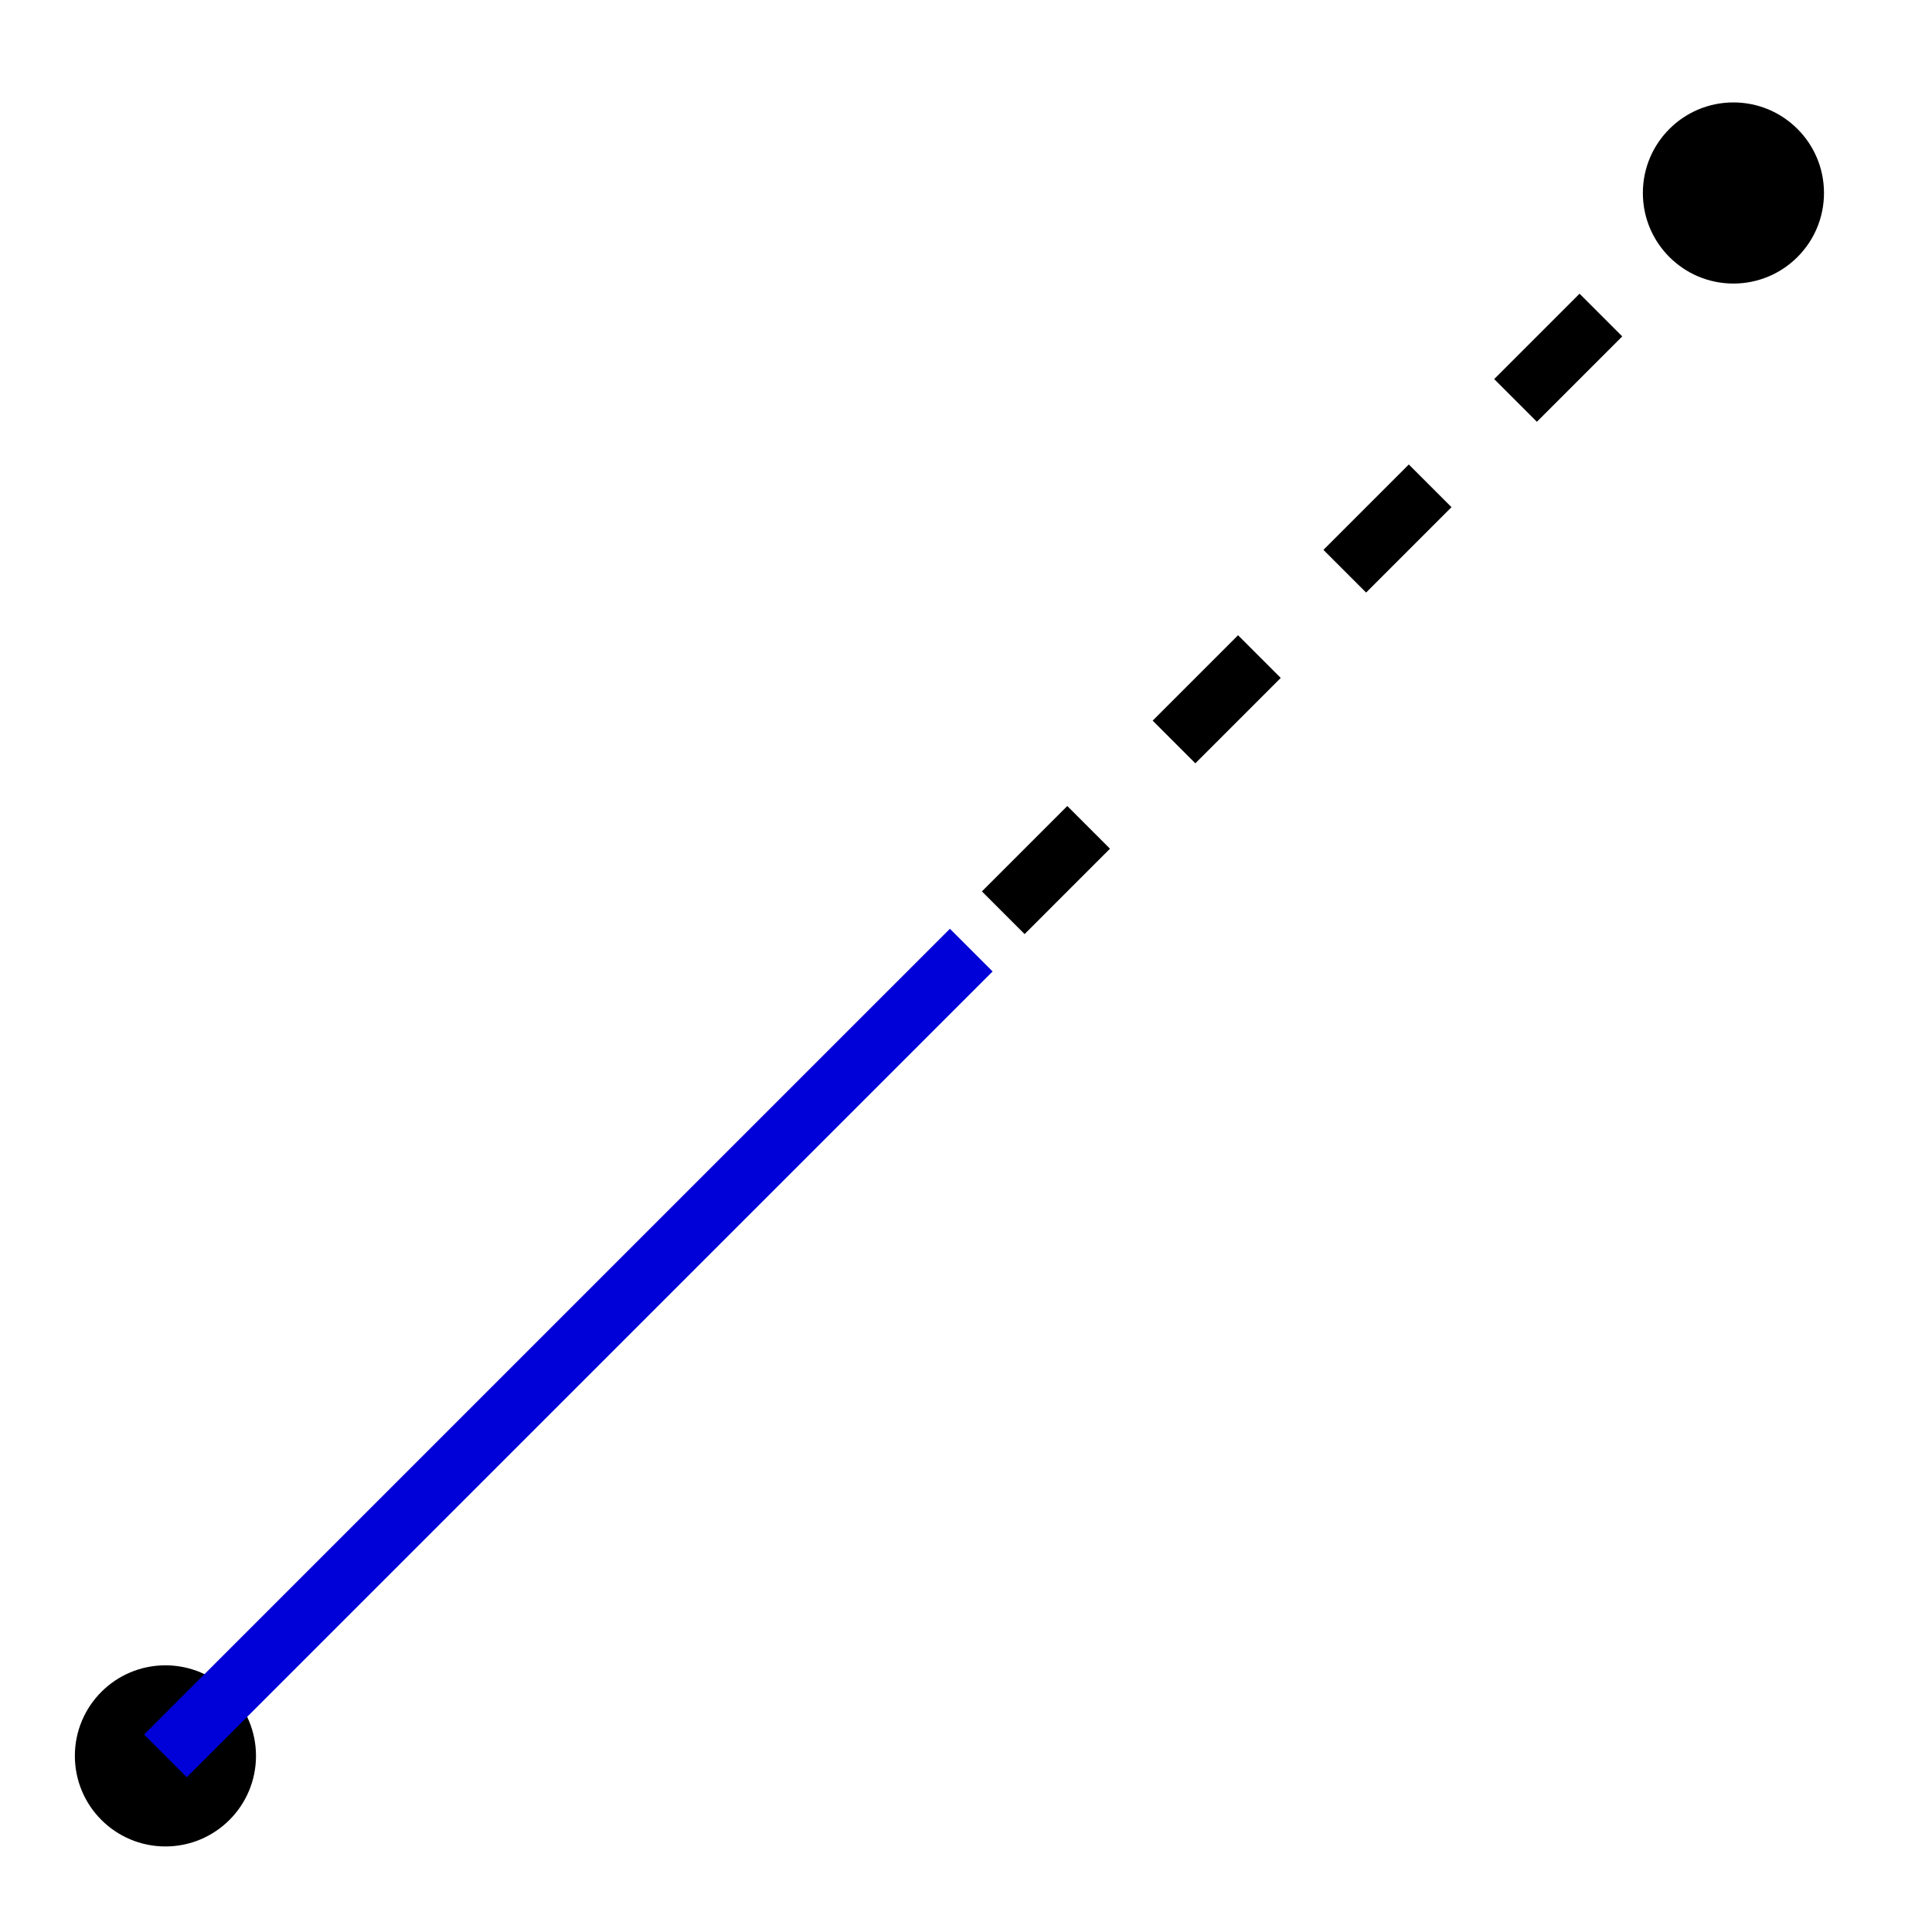
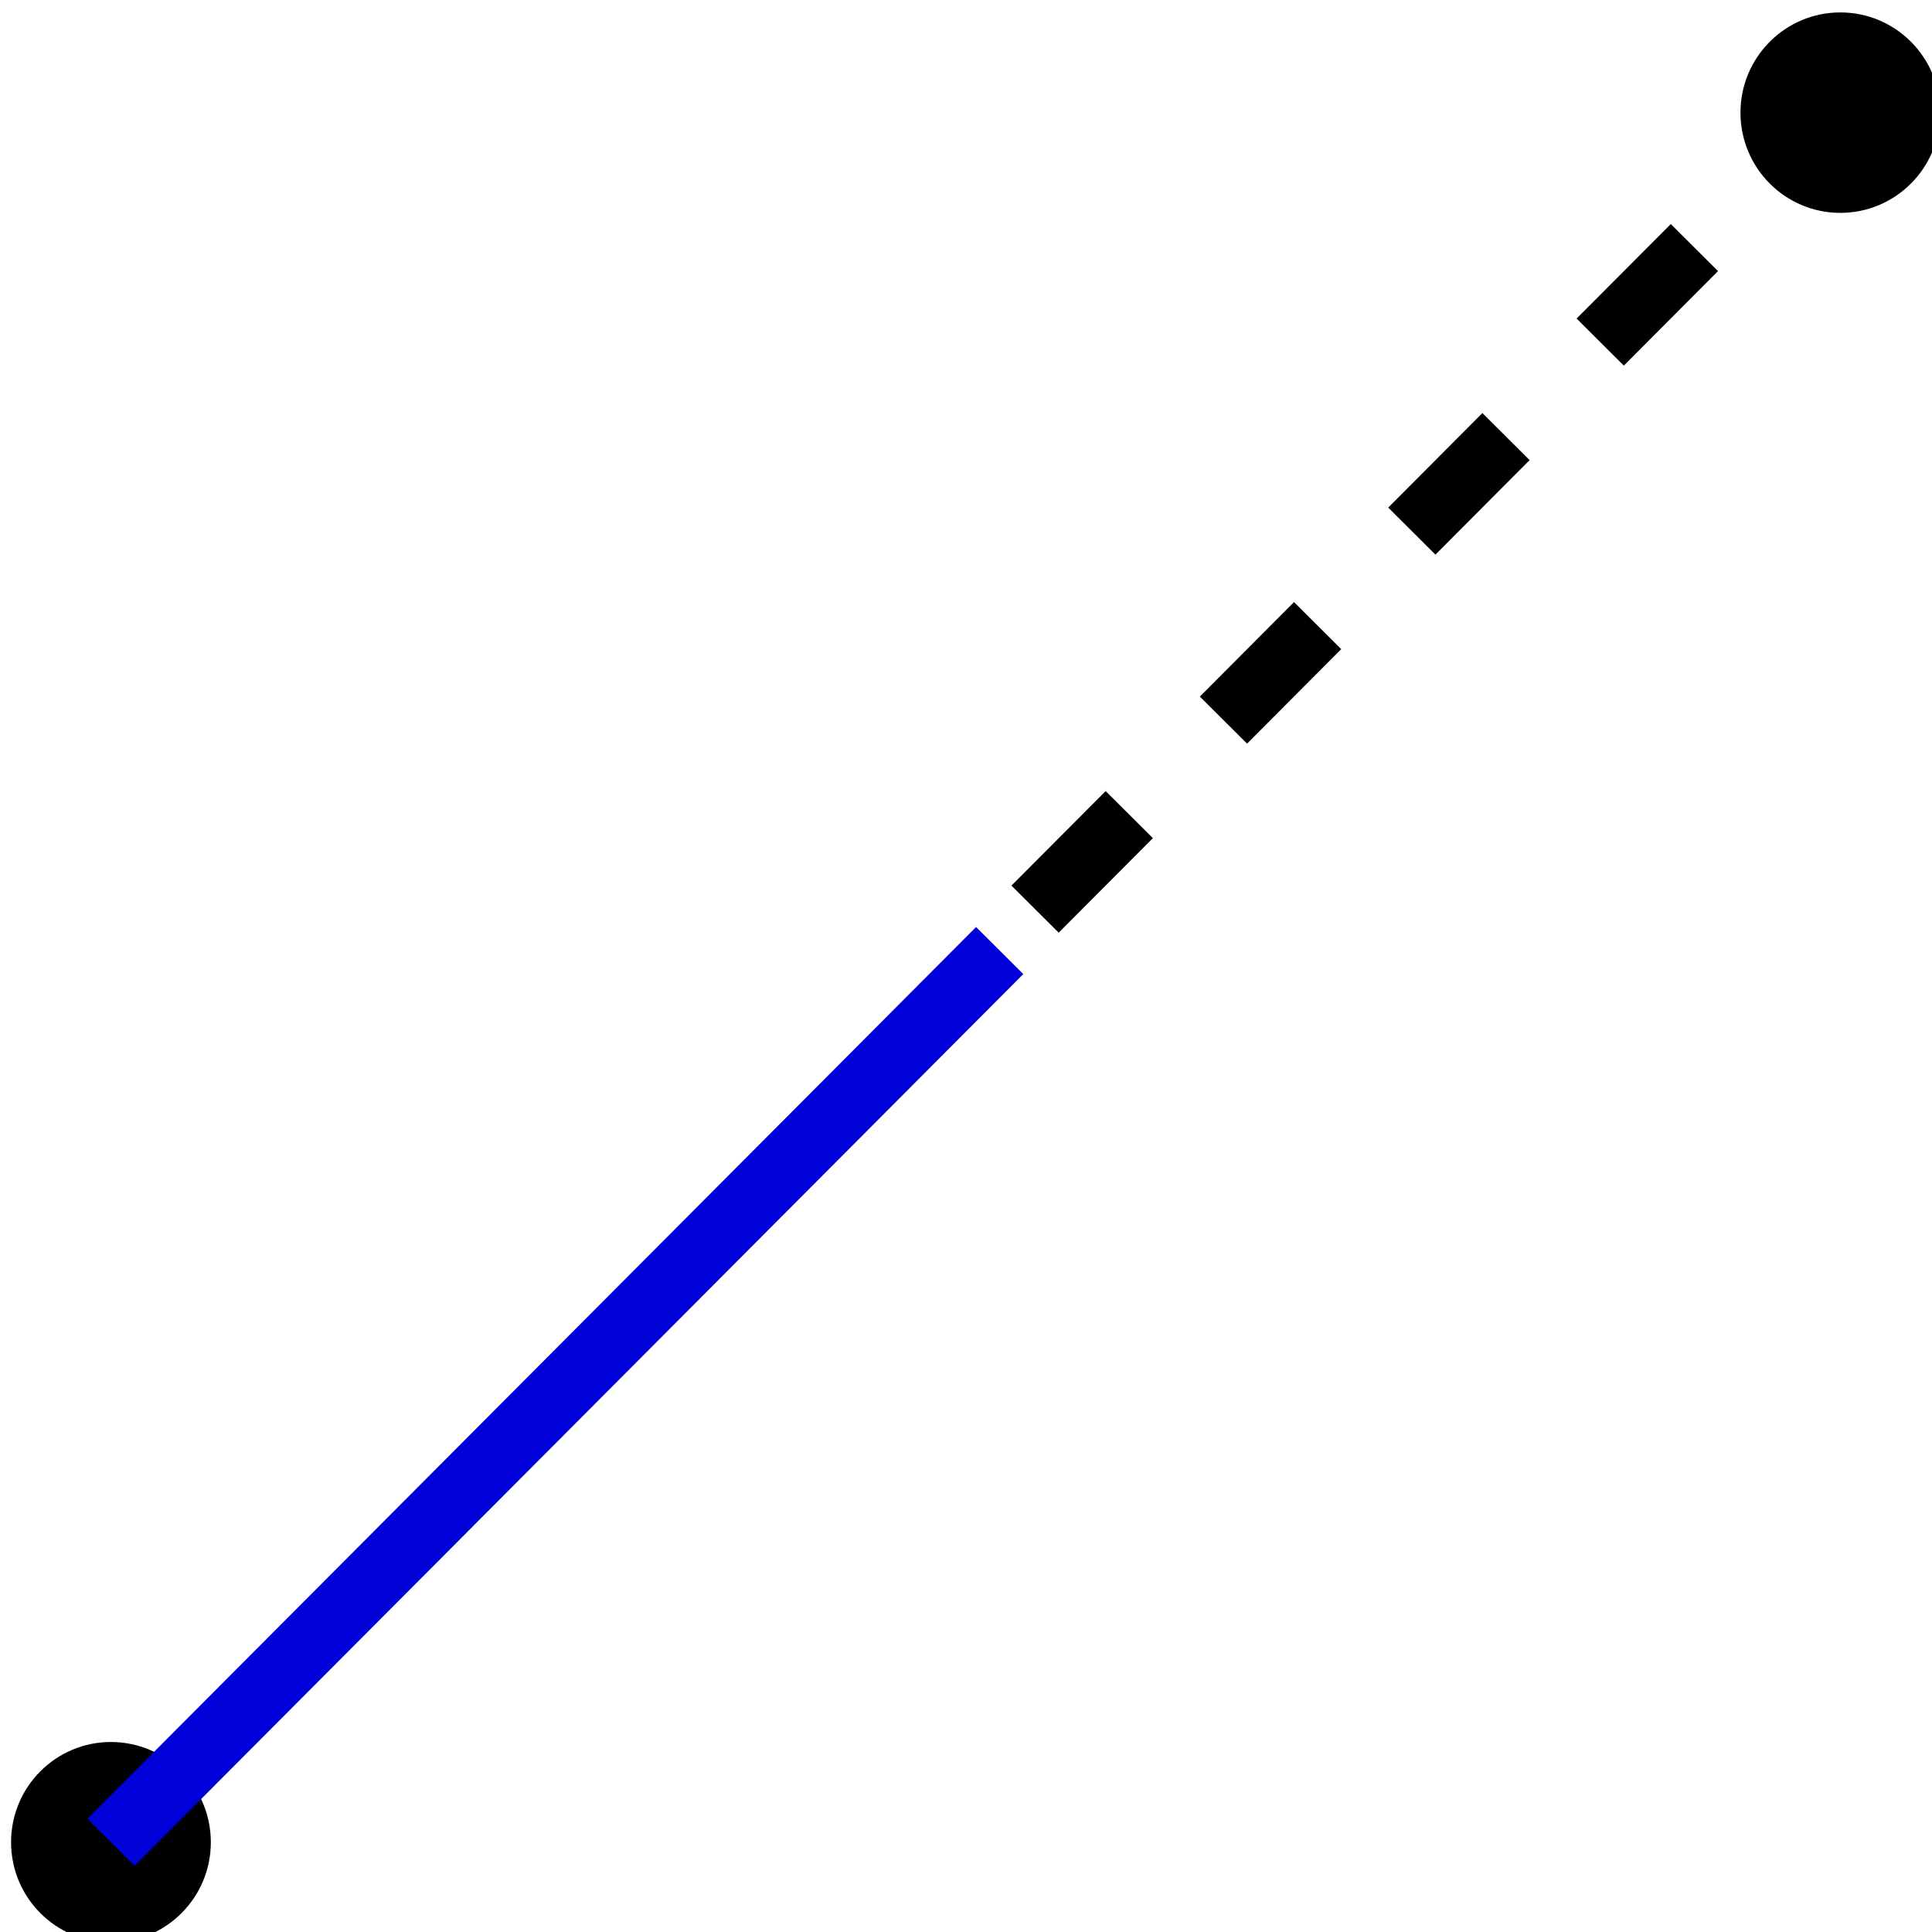
- <svg xmlns="http://www.w3.org/2000/svg" xmlns:xlink="http://www.w3.org/1999/xlink" width="32px" height="32px" id="svg2840" version="1.1">
+ <svg xmlns="http://www.w3.org/2000/svg" xmlns:xlink="http://www.w3.org/1999/xlink" width="16" height="16" id="svg2840" version="1.1">
  <defs id="defs2842">
-     <marker orient="auto" refY="0.0" refX="0.0" id="Arrow2Send" style="overflow:visible;">
-       <path id="path4555" style="font-size:12.0;fill-rule:evenodd;stroke-width:0.625;stroke-linejoin:round;" d="M 8.719,4.034 L -2.207,0.016 L 8.719,-4.002 C 6.973,-1.63 6.983,1.616 8.719,4.034 z " transform="scale(0.3) rotate(180) translate(-2.3,0)" />
-     </marker>
-     <marker orient="auto" refY="0.0" refX="0.0" id="Arrow2Mstart" style="overflow:visible">
-       <path id="path4546" style="font-size:12.0;fill-rule:evenodd;stroke-width:0.625;stroke-linejoin:round" d="M 8.719,4.034 L -2.207,0.016 L 8.719,-4.002 C 6.973,-1.63 6.983,1.616 8.719,4.034 z " transform="scale(0.6) translate(0,0)" />
-     </marker>
-     <marker orient="auto" refY="0.0" refX="0.0" id="Arrow1Mstart" style="overflow:visible">
-       <path id="path4528" d="M 0.0,0.0 L 5.0,-5.0 L -12.5,0.0 L 5.0,5.0 L 0.0,0.0 z " style="fill-rule:evenodd;stroke:#000000;stroke-width:1.0pt;marker-start:none" transform="scale(0.4) translate(10,0)" />
-     </marker>
-     <marker orient="auto" refY="0.0" refX="0.0" id="Arrow1Lstart" style="overflow:visible">
-       <path id="path4522" d="M 0.0,0.0 L 5.0,-5.0 L -12.5,0.0 L 5.0,5.0 L 0.0,0.0 z " style="fill-rule:evenodd;stroke:#000000;stroke-width:1.0pt;marker-start:none" transform="scale(0.8) translate(12.5,0)" />
-     </marker>
-     <marker orient="auto" refY="0.0" refX="0.0" id="Arrow2Mend" style="overflow:visible;">
-       <path id="path4549" style="font-size:12.0;fill-rule:evenodd;stroke-width:0.625;stroke-linejoin:round;" d="M 8.719,4.034 L -2.207,0.016 L 8.719,-4.002 C 6.973,-1.63 6.983,1.616 8.719,4.034 z " transform="scale(0.6) rotate(180) translate(0,0)" />
-     </marker>
-     <marker orient="auto" refY="0.0" refX="0.0" id="Arrow1Send" style="overflow:visible;">
-       <path id="path4537" d="M 0.0,0.0 L 5.0,-5.0 L -12.5,0.0 L 5.0,5.0 L 0.0,0.0 z " style="fill-rule:evenodd;stroke:#000000;stroke-width:1.0pt;marker-start:none;" transform="scale(0.2) rotate(180) translate(6,0)" />
-     </marker>
-     <marker orient="auto" refY="0.0" refX="0.0" id="Arrow1Lend" style="overflow:visible;">
-       <path id="path4525" d="M 0.0,0.0 L 5.0,-5.0 L -12.5,0.0 L 5.0,5.0 L 0.0,0.0 z " style="fill-rule:evenodd;stroke:#000000;stroke-width:1.0pt;marker-start:none;" transform="scale(0.8) rotate(180) translate(12.5,0)" />
-     </marker>
-     <marker style="overflow:visible;" id="Arrow1Lend-8" refX="0.0" refY="0.0" orient="auto">
-       <path transform="scale(0.8) rotate(180) translate(12.5,0)" style="fill-rule:evenodd;stroke:#000000;stroke-width:1.0pt;marker-start:none;" d="M 0.0,0.0 L 5.0,-5.0 L -12.5,0.0 L 5.0,5.0 L 0.0,0.0 z " id="path4525-4" />
-     </marker>
-     <marker style="overflow:visible;" id="Arrow1Send-0" refX="0.0" refY="0.0" orient="auto">
-       <path transform="scale(0.2) rotate(180) translate(6,0)" style="fill-rule:evenodd;stroke:#000000;stroke-width:1.0pt;marker-start:none;" d="M 0.0,0.0 L 5.0,-5.0 L -12.5,0.0 L 5.0,5.0 L 0.0,0.0 z " id="path4537-5" />
-     </marker>
-     <marker style="overflow:visible;" id="Arrow2Mend-8" refX="0.0" refY="0.0" orient="auto">
-       <path transform="scale(0.6) rotate(180) translate(0,0)" d="M 8.719,4.034 L -2.207,0.016 L 8.719,-4.002 C 6.973,-1.63 6.983,1.616 8.719,4.034 z " style="font-size:12.0;fill-rule:evenodd;stroke-width:0.625;stroke-linejoin:round;" id="path4549-2" />
+     <marker orient="auto" refY="0" refX="0" id="Arrow2Send" style="overflow:visible">
+       <path id="path4555" style="font-size:12px;fill-rule:evenodd;stroke-width:0.625;stroke-linejoin:round" d="M 8.719,4.034 -2.207,0.016 8.719,-4.002 c -1.745,2.372 -1.735,5.617 -6e-7,8.035 z" transform="matrix(-0.3,0,0,-0.3,0.69,0)" />
+     </marker>
+     <marker orient="auto" refY="0" refX="0" id="Arrow2Mstart" style="overflow:visible">
+       <path id="path4546" style="font-size:12px;fill-rule:evenodd;stroke-width:0.625;stroke-linejoin:round" d="M 8.719,4.034 -2.207,0.016 8.719,-4.002 c -1.745,2.372 -1.735,5.617 -6e-7,8.035 z" transform="scale(0.6,0.6)" />
+     </marker>
+     <marker orient="auto" refY="0" refX="0" id="Arrow1Mstart" style="overflow:visible">
+       <path id="path4528" d="M 0,0 5,-5 -12.5,0 5,5 0,0 z" style="fill-rule:evenodd;stroke:#000000;stroke-width:1pt;marker-start:none" transform="matrix(0.4,0,0,0.4,4,0)" />
+     </marker>
+     <marker orient="auto" refY="0" refX="0" id="Arrow1Lstart" style="overflow:visible">
+       <path id="path4522" d="M 0,0 5,-5 -12.5,0 5,5 0,0 z" style="fill-rule:evenodd;stroke:#000000;stroke-width:1pt;marker-start:none" transform="matrix(0.8,0,0,0.8,10,0)" />
+     </marker>
+     <marker orient="auto" refY="0" refX="0" id="Arrow2Mend" style="overflow:visible">
+       <path id="path4549" style="font-size:12px;fill-rule:evenodd;stroke-width:0.625;stroke-linejoin:round" d="M 8.719,4.034 -2.207,0.016 8.719,-4.002 c -1.745,2.372 -1.735,5.617 -6e-7,8.035 z" transform="scale(-0.6,-0.6)" />
+     </marker>
+     <marker orient="auto" refY="0" refX="0" id="Arrow1Send" style="overflow:visible">
+       <path id="path4537" d="M 0,0 5,-5 -12.5,0 5,5 0,0 z" style="fill-rule:evenodd;stroke:#000000;stroke-width:1pt;marker-start:none" transform="matrix(-0.2,0,0,-0.2,-1.2,0)" />
+     </marker>
+     <marker orient="auto" refY="0" refX="0" id="Arrow1Lend" style="overflow:visible">
+       <path id="path4525" d="M 0,0 5,-5 -12.5,0 5,5 0,0 z" style="fill-rule:evenodd;stroke:#000000;stroke-width:1pt;marker-start:none" transform="matrix(-0.8,0,0,-0.8,-10,0)" />
+     </marker>
+     <marker style="overflow:visible" id="Arrow1Lend-8" refX="0" refY="0" orient="auto">
+       <path transform="matrix(-0.8,0,0,-0.8,-10,0)" style="fill-rule:evenodd;stroke:#000000;stroke-width:1pt;marker-start:none" d="M 0,0 5,-5 -12.5,0 5,5 0,0 z" id="path4525-4" />
+     </marker>
+     <marker style="overflow:visible" id="Arrow1Send-0" refX="0" refY="0" orient="auto">
+       <path transform="matrix(-0.2,0,0,-0.2,-1.2,0)" style="fill-rule:evenodd;stroke:#000000;stroke-width:1pt;marker-start:none" d="M 0,0 5,-5 -12.5,0 5,5 0,0 z" id="path4537-5" />
+     </marker>
+     <marker style="overflow:visible" id="Arrow2Mend-8" refX="0" refY="0" orient="auto">
+       <path transform="scale(-0.6,-0.6)" d="M 8.719,4.034 -2.207,0.016 8.719,-4.002 c -1.745,2.372 -1.735,5.617 -6e-7,8.035 z" style="font-size:12px;fill-rule:evenodd;stroke-width:0.625;stroke-linejoin:round" id="path4549-2" />
    </marker>
    <pattern patternUnits="userSpaceOnUse" width="2" height="1" patternTransform="translate(0,0) scale(10,10)" id="Strips1_1">
      <rect style="fill:black;stroke:none" x="0" y="-0.5" width="1" height="2" id="rect6268" />
    </pattern>
    <pattern patternTransform="matrix(9.780393,0,0,10.23187,0.03128002,-0.4440464)" id="pattern7131" xlink:href="#Strips1_1" />
-     <marker style="overflow:visible;" id="Arrow1Lend-6" refX="0.0" refY="0.0" orient="auto">
-       <path transform="scale(0.8) rotate(180) translate(12.5,0)" style="fill-rule:evenodd;stroke:#000000;stroke-width:1.0pt;marker-start:none;" d="M 0.0,0.0 L 5.0,-5.0 L -12.5,0.0 L 5.0,5.0 L 0.0,0.0 z " id="path4525-6" />
-     </marker>
-     <marker style="overflow:visible;" id="Arrow1Send-5" refX="0.0" refY="0.0" orient="auto">
-       <path transform="scale(0.2) rotate(180) translate(6,0)" style="fill-rule:evenodd;stroke:#000000;stroke-width:1.0pt;marker-start:none;" d="M 0.0,0.0 L 5.0,-5.0 L -12.5,0.0 L 5.0,5.0 L 0.0,0.0 z " id="path4537-1" />
-     </marker>
-     <marker style="overflow:visible;" id="Arrow2Mend-3" refX="0.0" refY="0.0" orient="auto">
-       <path transform="scale(0.6) rotate(180) translate(0,0)" d="M 8.719,4.034 L -2.207,0.016 L 8.719,-4.002 C 6.973,-1.63 6.983,1.616 8.719,4.034 z " style="font-size:12.0;fill-rule:evenodd;stroke-width:0.625;stroke-linejoin:round;" id="path4549-1" />
+     <marker style="overflow:visible" id="Arrow1Lend-6" refX="0" refY="0" orient="auto">
+       <path transform="matrix(-0.8,0,0,-0.8,-10,0)" style="fill-rule:evenodd;stroke:#000000;stroke-width:1pt;marker-start:none" d="M 0,0 5,-5 -12.5,0 5,5 0,0 z" id="path4525-6" />
+     </marker>
+     <marker style="overflow:visible" id="Arrow1Send-5" refX="0" refY="0" orient="auto">
+       <path transform="matrix(-0.2,0,0,-0.2,-1.2,0)" style="fill-rule:evenodd;stroke:#000000;stroke-width:1pt;marker-start:none" d="M 0,0 5,-5 -12.5,0 5,5 0,0 z" id="path4537-1" />
+     </marker>
+     <marker style="overflow:visible" id="Arrow2Mend-3" refX="0" refY="0" orient="auto">
+       <path transform="scale(-0.6,-0.6)" d="M 8.719,4.034 -2.207,0.016 8.719,-4.002 c -1.745,2.372 -1.735,5.617 -6e-7,8.035 z" style="font-size:12px;fill-rule:evenodd;stroke-width:0.625;stroke-linejoin:round" id="path4549-1" />
    </marker>
    <marker orient="auto" refY="0" refX="0" id="Arrow2Mstart-0" style="overflow:visible">
      <path id="path4546-9" style="font-size:12px;fill-rule:evenodd;stroke-width:0.625;stroke-linejoin:round" d="M 8.719,4.034 -2.207,0.016 8.719,-4.002 c -1.745,2.372 -1.735,5.617 -6e-7,8.035 z" transform="scale(0.6,0.6)" />
    </marker>
    <marker style="overflow:visible" id="Arrow2Mend-3-1" refX="0" refY="0" orient="auto">
      <path transform="scale(-0.6,-0.6)" d="M 8.719,4.034 -2.207,0.016 8.719,-4.002 c -1.745,2.372 -1.735,5.617 -6e-7,8.035 z" style="font-size:12px;fill-rule:evenodd;stroke-width:0.625;stroke-linejoin:round" id="path4549-1-9" />
    </marker>
-     <marker orient="auto" refY="0.0" refX="0.0" id="Arrow2Mend-3-8" style="overflow:visible;">
-       <path id="path4549-1-3" style="font-size:12.0;fill-rule:evenodd;stroke-width:0.625;stroke-linejoin:round;" d="M 8.719,4.034 L -2.207,0.016 L 8.719,-4.002 C 6.973,-1.63 6.983,1.616 8.719,4.034 z " transform="scale(0.6) rotate(180) translate(0,0)" />
-     </marker>
-     <marker orient="auto" refY="0.0" refX="0.0" id="Arrow1Send-5-1" style="overflow:visible;">
-       <path id="path4537-1-3" d="M 0.0,0.0 L 5.0,-5.0 L -12.5,0.0 L 5.0,5.0 L 0.0,0.0 z " style="fill-rule:evenodd;stroke:#000000;stroke-width:1.0pt;marker-start:none;" transform="scale(0.2) rotate(180) translate(6,0)" />
-     </marker>
-     <marker orient="auto" refY="0.0" refX="0.0" id="Arrow1Lend-6-7" style="overflow:visible;">
-       <path id="path4525-6-1" d="M 0.0,0.0 L 5.0,-5.0 L -12.5,0.0 L 5.0,5.0 L 0.0,0.0 z " style="fill-rule:evenodd;stroke:#000000;stroke-width:1.0pt;marker-start:none;" transform="scale(0.8) rotate(180) translate(12.5,0)" />
+     <marker orient="auto" refY="0" refX="0" id="Arrow2Mend-3-8" style="overflow:visible">
+       <path id="path4549-1-3" style="font-size:12px;fill-rule:evenodd;stroke-width:0.625;stroke-linejoin:round" d="M 8.719,4.034 -2.207,0.016 8.719,-4.002 c -1.745,2.372 -1.735,5.617 -6e-7,8.035 z" transform="scale(-0.6,-0.6)" />
+     </marker>
+     <marker orient="auto" refY="0" refX="0" id="Arrow1Send-5-1" style="overflow:visible">
+       <path id="path4537-1-3" d="M 0,0 5,-5 -12.5,0 5,5 0,0 z" style="fill-rule:evenodd;stroke:#000000;stroke-width:1pt;marker-start:none" transform="matrix(-0.2,0,0,-0.2,-1.2,0)" />
+     </marker>
+     <marker orient="auto" refY="0" refX="0" id="Arrow1Lend-6-7" style="overflow:visible">
+       <path id="path4525-6-1" d="M 0,0 5,-5 -12.5,0 5,5 0,0 z" style="fill-rule:evenodd;stroke:#000000;stroke-width:1pt;marker-start:none" transform="matrix(-0.8,0,0,-0.8,-10,0)" />
    </marker>
    <linearGradient gradientUnits="userSpaceOnUse" y2="16.213" x2="32.074" y1="16.213" x1="3.226" id="linearGradient11514" xlink:href="#linearGradient11508" />
    <pattern xlink:href="#Strips1_1-13" id="pattern7131-9" patternTransform="matrix(9.780393,0,0,10.23187,0.03128002,-0.4440464)" />
    <pattern id="Strips1_1-13" patternTransform="translate(0,0) scale(10,10)" height="1" width="2" patternUnits="userSpaceOnUse">
      <rect id="rect6268-5" height="2" width="1" y="-0.5" x="0" style="fill:black;stroke:none" />
    </pattern>
-     <marker orient="auto" refY="0.0" refX="0.0" id="Arrow2Mend-8-5" style="overflow:visible;">
-       <path id="path4549-2-2" style="font-size:12.0;fill-rule:evenodd;stroke-width:0.625;stroke-linejoin:round;" d="M 8.719,4.034 L -2.207,0.016 L 8.719,-4.002 C 6.973,-1.63 6.983,1.616 8.719,4.034 z " transform="scale(0.6) rotate(180) translate(0,0)" />
-     </marker>
-     <marker orient="auto" refY="0.0" refX="0.0" id="Arrow1Send-0-5" style="overflow:visible;">
-       <path id="path4537-5-5" d="M 0.0,0.0 L 5.0,-5.0 L -12.5,0.0 L 5.0,5.0 L 0.0,0.0 z " style="fill-rule:evenodd;stroke:#000000;stroke-width:1.0pt;marker-start:none;" transform="scale(0.2) rotate(180) translate(6,0)" />
-     </marker>
-     <marker orient="auto" refY="0.0" refX="0.0" id="Arrow1Lend-8-7" style="overflow:visible;">
-       <path id="path4525-4-4" d="M 0.0,0.0 L 5.0,-5.0 L -12.5,0.0 L 5.0,5.0 L 0.0,0.0 z " style="fill-rule:evenodd;stroke:#000000;stroke-width:1.0pt;marker-start:none;" transform="scale(0.8) rotate(180) translate(12.5,0)" />
-     </marker>
-     <marker style="overflow:visible;" id="Arrow1Lend-2" refX="0.0" refY="0.0" orient="auto">
-       <path transform="scale(0.8) rotate(180) translate(12.5,0)" style="fill-rule:evenodd;stroke:#000000;stroke-width:1.0pt;marker-start:none;" d="M 0.0,0.0 L 5.0,-5.0 L -12.5,0.0 L 5.0,5.0 L 0.0,0.0 z " id="path4525-9" />
-     </marker>
-     <marker style="overflow:visible;" id="Arrow1Send-2" refX="0.0" refY="0.0" orient="auto">
-       <path transform="scale(0.2) rotate(180) translate(6,0)" style="fill-rule:evenodd;stroke:#000000;stroke-width:1.0pt;marker-start:none;" d="M 0.0,0.0 L 5.0,-5.0 L -12.5,0.0 L 5.0,5.0 L 0.0,0.0 z " id="path4537-6" />
-     </marker>
-     <marker style="overflow:visible;" id="Arrow2Mend-2" refX="0.0" refY="0.0" orient="auto">
-       <path transform="scale(0.6) rotate(180) translate(0,0)" d="M 8.719,4.034 L -2.207,0.016 L 8.719,-4.002 C 6.973,-1.63 6.983,1.616 8.719,4.034 z " style="font-size:12.0;fill-rule:evenodd;stroke-width:0.625;stroke-linejoin:round;" id="path4549-0" />
-     </marker>
-     <marker style="overflow:visible" id="Arrow1Lstart-3" refX="0.0" refY="0.0" orient="auto">
-       <path transform="scale(0.8) translate(12.5,0)" style="fill-rule:evenodd;stroke:#000000;stroke-width:1.0pt;marker-start:none" d="M 0.0,0.0 L 5.0,-5.0 L -12.5,0.0 L 5.0,5.0 L 0.0,0.0 z " id="path4522-3" />
-     </marker>
-     <marker style="overflow:visible" id="Arrow1Mstart-4" refX="0.0" refY="0.0" orient="auto">
-       <path transform="scale(0.4) translate(10,0)" style="fill-rule:evenodd;stroke:#000000;stroke-width:1.0pt;marker-start:none" d="M 0.0,0.0 L 5.0,-5.0 L -12.5,0.0 L 5.0,5.0 L 0.0,0.0 z " id="path4528-8" />
-     </marker>
-     <marker style="overflow:visible" id="Arrow2Mstart-8" refX="0.0" refY="0.0" orient="auto">
-       <path transform="scale(0.6) translate(0,0)" d="M 8.719,4.034 L -2.207,0.016 L 8.719,-4.002 C 6.973,-1.63 6.983,1.616 8.719,4.034 z " style="font-size:12.0;fill-rule:evenodd;stroke-width:0.625;stroke-linejoin:round" id="path4546-7" />
-     </marker>
-     <marker style="overflow:visible;" id="Arrow2Send-5" refX="0.0" refY="0.0" orient="auto">
-       <path transform="scale(0.3) rotate(180) translate(-2.3,0)" d="M 8.719,4.034 L -2.207,0.016 L 8.719,-4.002 C 6.973,-1.63 6.983,1.616 8.719,4.034 z " style="font-size:12.0;fill-rule:evenodd;stroke-width:0.625;stroke-linejoin:round;" id="path4555-0" />
+     <marker orient="auto" refY="0" refX="0" id="Arrow2Mend-8-5" style="overflow:visible">
+       <path id="path4549-2-2" style="font-size:12px;fill-rule:evenodd;stroke-width:0.625;stroke-linejoin:round" d="M 8.719,4.034 -2.207,0.016 8.719,-4.002 c -1.745,2.372 -1.735,5.617 -6e-7,8.035 z" transform="scale(-0.6,-0.6)" />
+     </marker>
+     <marker orient="auto" refY="0" refX="0" id="Arrow1Send-0-5" style="overflow:visible">
+       <path id="path4537-5-5" d="M 0,0 5,-5 -12.5,0 5,5 0,0 z" style="fill-rule:evenodd;stroke:#000000;stroke-width:1pt;marker-start:none" transform="matrix(-0.2,0,0,-0.2,-1.2,0)" />
+     </marker>
+     <marker orient="auto" refY="0" refX="0" id="Arrow1Lend-8-7" style="overflow:visible">
+       <path id="path4525-4-4" d="M 0,0 5,-5 -12.5,0 5,5 0,0 z" style="fill-rule:evenodd;stroke:#000000;stroke-width:1pt;marker-start:none" transform="matrix(-0.8,0,0,-0.8,-10,0)" />
+     </marker>
+     <marker style="overflow:visible" id="Arrow1Lend-2" refX="0" refY="0" orient="auto">
+       <path transform="matrix(-0.8,0,0,-0.8,-10,0)" style="fill-rule:evenodd;stroke:#000000;stroke-width:1pt;marker-start:none" d="M 0,0 5,-5 -12.5,0 5,5 0,0 z" id="path4525-9" />
+     </marker>
+     <marker style="overflow:visible" id="Arrow1Send-2" refX="0" refY="0" orient="auto">
+       <path transform="matrix(-0.2,0,0,-0.2,-1.2,0)" style="fill-rule:evenodd;stroke:#000000;stroke-width:1pt;marker-start:none" d="M 0,0 5,-5 -12.5,0 5,5 0,0 z" id="path4537-6" />
+     </marker>
+     <marker style="overflow:visible" id="Arrow2Mend-2" refX="0" refY="0" orient="auto">
+       <path transform="scale(-0.6,-0.6)" d="M 8.719,4.034 -2.207,0.016 8.719,-4.002 c -1.745,2.372 -1.735,5.617 -6e-7,8.035 z" style="font-size:12px;fill-rule:evenodd;stroke-width:0.625;stroke-linejoin:round" id="path4549-0" />
+     </marker>
+     <marker style="overflow:visible" id="Arrow1Lstart-3" refX="0" refY="0" orient="auto">
+       <path transform="matrix(0.8,0,0,0.8,10,0)" style="fill-rule:evenodd;stroke:#000000;stroke-width:1pt;marker-start:none" d="M 0,0 5,-5 -12.5,0 5,5 0,0 z" id="path4522-3" />
+     </marker>
+     <marker style="overflow:visible" id="Arrow1Mstart-4" refX="0" refY="0" orient="auto">
+       <path transform="matrix(0.4,0,0,0.4,4,0)" style="fill-rule:evenodd;stroke:#000000;stroke-width:1pt;marker-start:none" d="M 0,0 5,-5 -12.5,0 5,5 0,0 z" id="path4528-8" />
+     </marker>
+     <marker style="overflow:visible" id="Arrow2Mstart-8" refX="0" refY="0" orient="auto">
+       <path transform="scale(0.6,0.6)" d="M 8.719,4.034 -2.207,0.016 8.719,-4.002 c -1.745,2.372 -1.735,5.617 -6e-7,8.035 z" style="font-size:12px;fill-rule:evenodd;stroke-width:0.625;stroke-linejoin:round" id="path4546-7" />
+     </marker>
+     <marker style="overflow:visible" id="Arrow2Send-5" refX="0" refY="0" orient="auto">
+       <path transform="matrix(-0.3,0,0,-0.3,0.69,0)" d="M 8.719,4.034 -2.207,0.016 8.719,-4.002 c -1.745,2.372 -1.735,5.617 -6e-7,8.035 z" style="font-size:12px;fill-rule:evenodd;stroke-width:0.625;stroke-linejoin:round" id="path4555-0" />
    </marker>
    <linearGradient id="linearGradient11508">
      <stop id="stop11510" offset="0" style="stop-color:#0000d9;stop-opacity:1;" />
      <stop id="stop11512" offset="1" style="stop-color:#0000d9;stop-opacity:0;" />
    </linearGradient>
    <linearGradient id="linearGradient11508-5">
      <stop style="stop-color:#0000d9;stop-opacity:1;" offset="0" id="stop11510-2" />
      <stop style="stop-color:#0000d9;stop-opacity:0;" offset="1" id="stop11512-4" />
    </linearGradient>
-     <marker orient="auto" refY="0.0" refX="0.0" id="Arrow2Send-5-1" style="overflow:visible;">
-       <path id="path4555-0-9" style="font-size:12.0;fill-rule:evenodd;stroke-width:0.625;stroke-linejoin:round;" d="M 8.719,4.034 L -2.207,0.016 L 8.719,-4.002 C 6.973,-1.63 6.983,1.616 8.719,4.034 z " transform="scale(0.3) rotate(180) translate(-2.3,0)" />
-     </marker>
-     <marker orient="auto" refY="0.0" refX="0.0" id="Arrow2Mstart-8-4" style="overflow:visible">
-       <path id="path4546-7-6" style="font-size:12.0;fill-rule:evenodd;stroke-width:0.625;stroke-linejoin:round" d="M 8.719,4.034 L -2.207,0.016 L 8.719,-4.002 C 6.973,-1.63 6.983,1.616 8.719,4.034 z " transform="scale(0.6) translate(0,0)" />
-     </marker>
-     <marker orient="auto" refY="0.0" refX="0.0" id="Arrow1Mstart-4-5" style="overflow:visible">
-       <path id="path4528-8-9" d="M 0.0,0.0 L 5.0,-5.0 L -12.5,0.0 L 5.0,5.0 L 0.0,0.0 z " style="fill-rule:evenodd;stroke:#000000;stroke-width:1.0pt;marker-start:none" transform="scale(0.4) translate(10,0)" />
-     </marker>
-     <marker orient="auto" refY="0.0" refX="0.0" id="Arrow1Lstart-3-8" style="overflow:visible">
-       <path id="path4522-3-1" d="M 0.0,0.0 L 5.0,-5.0 L -12.5,0.0 L 5.0,5.0 L 0.0,0.0 z " style="fill-rule:evenodd;stroke:#000000;stroke-width:1.0pt;marker-start:none" transform="scale(0.8) translate(12.5,0)" />
-     </marker>
-     <marker orient="auto" refY="0.0" refX="0.0" id="Arrow2Mend-2-3" style="overflow:visible;">
-       <path id="path4549-0-2" style="font-size:12.0;fill-rule:evenodd;stroke-width:0.625;stroke-linejoin:round;" d="M 8.719,4.034 L -2.207,0.016 L 8.719,-4.002 C 6.973,-1.63 6.983,1.616 8.719,4.034 z " transform="scale(0.6) rotate(180) translate(0,0)" />
-     </marker>
-     <marker orient="auto" refY="0.0" refX="0.0" id="Arrow1Send-2-1" style="overflow:visible;">
-       <path id="path4537-6-9" d="M 0.0,0.0 L 5.0,-5.0 L -12.5,0.0 L 5.0,5.0 L 0.0,0.0 z " style="fill-rule:evenodd;stroke:#000000;stroke-width:1.0pt;marker-start:none;" transform="scale(0.2) rotate(180) translate(6,0)" />
-     </marker>
-     <marker orient="auto" refY="0.0" refX="0.0" id="Arrow1Lend-2-0" style="overflow:visible;">
-       <path id="path4525-9-0" d="M 0.0,0.0 L 5.0,-5.0 L -12.5,0.0 L 5.0,5.0 L 0.0,0.0 z " style="fill-rule:evenodd;stroke:#000000;stroke-width:1.0pt;marker-start:none;" transform="scale(0.8) rotate(180) translate(12.5,0)" />
-     </marker>
-     <marker style="overflow:visible;" id="Arrow1Lend-8-7-9" refX="0.0" refY="0.0" orient="auto">
-       <path transform="scale(0.8) rotate(180) translate(12.5,0)" style="fill-rule:evenodd;stroke:#000000;stroke-width:1.0pt;marker-start:none;" d="M 0.0,0.0 L 5.0,-5.0 L -12.5,0.0 L 5.0,5.0 L 0.0,0.0 z " id="path4525-4-4-6" />
-     </marker>
-     <marker style="overflow:visible;" id="Arrow1Send-0-5-8" refX="0.0" refY="0.0" orient="auto">
-       <path transform="scale(0.2) rotate(180) translate(6,0)" style="fill-rule:evenodd;stroke:#000000;stroke-width:1.0pt;marker-start:none;" d="M 0.0,0.0 L 5.0,-5.0 L -12.5,0.0 L 5.0,5.0 L 0.0,0.0 z " id="path4537-5-5-6" />
-     </marker>
-     <marker style="overflow:visible;" id="Arrow2Mend-8-5-8" refX="0.0" refY="0.0" orient="auto">
-       <path transform="scale(0.6) rotate(180) translate(0,0)" d="M 8.719,4.034 L -2.207,0.016 L 8.719,-4.002 C 6.973,-1.63 6.983,1.616 8.719,4.034 z " style="font-size:12.0;fill-rule:evenodd;stroke-width:0.625;stroke-linejoin:round;" id="path4549-2-2-6" />
+     <marker orient="auto" refY="0" refX="0" id="Arrow2Send-5-1" style="overflow:visible">
+       <path id="path4555-0-9" style="font-size:12px;fill-rule:evenodd;stroke-width:0.625;stroke-linejoin:round" d="M 8.719,4.034 -2.207,0.016 8.719,-4.002 c -1.745,2.372 -1.735,5.617 -6e-7,8.035 z" transform="matrix(-0.3,0,0,-0.3,0.69,0)" />
+     </marker>
+     <marker orient="auto" refY="0" refX="0" id="Arrow2Mstart-8-4" style="overflow:visible">
+       <path id="path4546-7-6" style="font-size:12px;fill-rule:evenodd;stroke-width:0.625;stroke-linejoin:round" d="M 8.719,4.034 -2.207,0.016 8.719,-4.002 c -1.745,2.372 -1.735,5.617 -6e-7,8.035 z" transform="scale(0.6,0.6)" />
+     </marker>
+     <marker orient="auto" refY="0" refX="0" id="Arrow1Mstart-4-5" style="overflow:visible">
+       <path id="path4528-8-9" d="M 0,0 5,-5 -12.5,0 5,5 0,0 z" style="fill-rule:evenodd;stroke:#000000;stroke-width:1pt;marker-start:none" transform="matrix(0.4,0,0,0.4,4,0)" />
+     </marker>
+     <marker orient="auto" refY="0" refX="0" id="Arrow1Lstart-3-8" style="overflow:visible">
+       <path id="path4522-3-1" d="M 0,0 5,-5 -12.5,0 5,5 0,0 z" style="fill-rule:evenodd;stroke:#000000;stroke-width:1pt;marker-start:none" transform="matrix(0.8,0,0,0.8,10,0)" />
+     </marker>
+     <marker orient="auto" refY="0" refX="0" id="Arrow2Mend-2-3" style="overflow:visible">
+       <path id="path4549-0-2" style="font-size:12px;fill-rule:evenodd;stroke-width:0.625;stroke-linejoin:round" d="M 8.719,4.034 -2.207,0.016 8.719,-4.002 c -1.745,2.372 -1.735,5.617 -6e-7,8.035 z" transform="scale(-0.6,-0.6)" />
+     </marker>
+     <marker orient="auto" refY="0" refX="0" id="Arrow1Send-2-1" style="overflow:visible">
+       <path id="path4537-6-9" d="M 0,0 5,-5 -12.5,0 5,5 0,0 z" style="fill-rule:evenodd;stroke:#000000;stroke-width:1pt;marker-start:none" transform="matrix(-0.2,0,0,-0.2,-1.2,0)" />
+     </marker>
+     <marker orient="auto" refY="0" refX="0" id="Arrow1Lend-2-0" style="overflow:visible">
+       <path id="path4525-9-0" d="M 0,0 5,-5 -12.5,0 5,5 0,0 z" style="fill-rule:evenodd;stroke:#000000;stroke-width:1pt;marker-start:none" transform="matrix(-0.8,0,0,-0.8,-10,0)" />
+     </marker>
+     <marker style="overflow:visible" id="Arrow1Lend-8-7-9" refX="0" refY="0" orient="auto">
+       <path transform="matrix(-0.8,0,0,-0.8,-10,0)" style="fill-rule:evenodd;stroke:#000000;stroke-width:1pt;marker-start:none" d="M 0,0 5,-5 -12.5,0 5,5 0,0 z" id="path4525-4-4-6" />
+     </marker>
+     <marker style="overflow:visible" id="Arrow1Send-0-5-8" refX="0" refY="0" orient="auto">
+       <path transform="matrix(-0.2,0,0,-0.2,-1.2,0)" style="fill-rule:evenodd;stroke:#000000;stroke-width:1pt;marker-start:none" d="M 0,0 5,-5 -12.5,0 5,5 0,0 z" id="path4537-5-5-6" />
+     </marker>
+     <marker style="overflow:visible" id="Arrow2Mend-8-5-8" refX="0" refY="0" orient="auto">
+       <path transform="scale(-0.6,-0.6)" d="M 8.719,4.034 -2.207,0.016 8.719,-4.002 c -1.745,2.372 -1.735,5.617 -6e-7,8.035 z" style="font-size:12px;fill-rule:evenodd;stroke-width:0.625;stroke-linejoin:round" id="path4549-2-2-6" />
    </marker>
    <pattern patternUnits="userSpaceOnUse" width="2" height="1" patternTransform="translate(0,0) scale(10,10)" id="Strips1_1-13-9">
      <rect style="fill:black;stroke:none" x="0" y="-0.5" width="1" height="2" id="rect6268-5-3" />
    </pattern>
    <pattern patternTransform="matrix(9.780393,0,0,10.23187,0.03128002,-0.4440464)" id="pattern7131-9-3" xlink:href="#Strips1_1-13-9" />
    <linearGradient xlink:href="#linearGradient11508-5" id="linearGradient11514-2" x1="3.226" y1="16.213" x2="32.074" y2="16.213" gradientUnits="userSpaceOnUse" />
-     <marker style="overflow:visible;" id="Arrow1Lend-6-7-3" refX="0.0" refY="0.0" orient="auto">
-       <path transform="scale(0.8) rotate(180) translate(12.5,0)" style="fill-rule:evenodd;stroke:#000000;stroke-width:1.0pt;marker-start:none;" d="M 0.0,0.0 L 5.0,-5.0 L -12.5,0.0 L 5.0,5.0 L 0.0,0.0 z " id="path4525-6-1-8" />
-     </marker>
-     <marker style="overflow:visible;" id="Arrow1Send-5-1-3" refX="0.0" refY="0.0" orient="auto">
-       <path transform="scale(0.2) rotate(180) translate(6,0)" style="fill-rule:evenodd;stroke:#000000;stroke-width:1.0pt;marker-start:none;" d="M 0.0,0.0 L 5.0,-5.0 L -12.5,0.0 L 5.0,5.0 L 0.0,0.0 z " id="path4537-1-3-6" />
-     </marker>
-     <marker style="overflow:visible;" id="Arrow2Mend-3-8-5" refX="0.0" refY="0.0" orient="auto">
-       <path transform="scale(0.6) rotate(180) translate(0,0)" d="M 8.719,4.034 L -2.207,0.016 L 8.719,-4.002 C 6.973,-1.63 6.983,1.616 8.719,4.034 z " style="font-size:12.0;fill-rule:evenodd;stroke-width:0.625;stroke-linejoin:round;" id="path4549-1-3-5" />
+     <marker style="overflow:visible" id="Arrow1Lend-6-7-3" refX="0" refY="0" orient="auto">
+       <path transform="matrix(-0.8,0,0,-0.8,-10,0)" style="fill-rule:evenodd;stroke:#000000;stroke-width:1pt;marker-start:none" d="M 0,0 5,-5 -12.5,0 5,5 0,0 z" id="path4525-6-1-8" />
+     </marker>
+     <marker style="overflow:visible" id="Arrow1Send-5-1-3" refX="0" refY="0" orient="auto">
+       <path transform="matrix(-0.2,0,0,-0.2,-1.2,0)" style="fill-rule:evenodd;stroke:#000000;stroke-width:1pt;marker-start:none" d="M 0,0 5,-5 -12.5,0 5,5 0,0 z" id="path4537-1-3-6" />
+     </marker>
+     <marker style="overflow:visible" id="Arrow2Mend-3-8-5" refX="0" refY="0" orient="auto">
+       <path transform="scale(-0.6,-0.6)" d="M 8.719,4.034 -2.207,0.016 8.719,-4.002 c -1.745,2.372 -1.735,5.617 -6e-7,8.035 z" style="font-size:12px;fill-rule:evenodd;stroke-width:0.625;stroke-linejoin:round" id="path4549-1-3-5" />
    </marker>
    <marker orient="auto" refY="0" refX="0" id="Arrow2Mend-3-1-4" style="overflow:visible">
      <path id="path4549-1-9-3" style="font-size:12px;fill-rule:evenodd;stroke-width:0.625;stroke-linejoin:round" d="M 8.719,4.034 -2.207,0.016 8.719,-4.002 c -1.745,2.372 -1.735,5.617 -6e-7,8.035 z" transform="scale(-0.6,-0.6)" />
    </marker>
    <marker style="overflow:visible" id="Arrow2Mstart-0-4" refX="0" refY="0" orient="auto">
      <path transform="scale(0.6,0.6)" d="M 8.719,4.034 -2.207,0.016 8.719,-4.002 c -1.745,2.372 -1.735,5.617 -6e-7,8.035 z" style="font-size:12px;fill-rule:evenodd;stroke-width:0.625;stroke-linejoin:round" id="path4546-9-2" />
    </marker>
-     <marker orient="auto" refY="0.0" refX="0.0" id="Arrow2Mend-3-82" style="overflow:visible;">
-       <path id="path4549-1-2" style="font-size:12.0;fill-rule:evenodd;stroke-width:0.625;stroke-linejoin:round;" d="M 8.719,4.034 L -2.207,0.016 L 8.719,-4.002 C 6.973,-1.63 6.983,1.616 8.719,4.034 z " transform="scale(0.6) rotate(180) translate(0,0)" />
-     </marker>
-     <marker orient="auto" refY="0.0" refX="0.0" id="Arrow1Send-5-6" style="overflow:visible;">
-       <path id="path4537-1-9" d="M 0.0,0.0 L 5.0,-5.0 L -12.5,0.0 L 5.0,5.0 L 0.0,0.0 z " style="fill-rule:evenodd;stroke:#000000;stroke-width:1.0pt;marker-start:none;" transform="scale(0.2) rotate(180) translate(6,0)" />
-     </marker>
-     <marker orient="auto" refY="0.0" refX="0.0" id="Arrow1Lend-6-2" style="overflow:visible;">
-       <path id="path4525-6-3" d="M 0.0,0.0 L 5.0,-5.0 L -12.5,0.0 L 5.0,5.0 L 0.0,0.0 z " style="fill-rule:evenodd;stroke:#000000;stroke-width:1.0pt;marker-start:none;" transform="scale(0.8) rotate(180) translate(12.5,0)" />
+     <marker orient="auto" refY="0" refX="0" id="Arrow2Mend-3-82" style="overflow:visible">
+       <path id="path4549-1-2" style="font-size:12px;fill-rule:evenodd;stroke-width:0.625;stroke-linejoin:round" d="M 8.719,4.034 -2.207,0.016 8.719,-4.002 c -1.745,2.372 -1.735,5.617 -6e-7,8.035 z" transform="scale(-0.6,-0.6)" />
+     </marker>
+     <marker orient="auto" refY="0" refX="0" id="Arrow1Send-5-6" style="overflow:visible">
+       <path id="path4537-1-9" d="M 0,0 5,-5 -12.5,0 5,5 0,0 z" style="fill-rule:evenodd;stroke:#000000;stroke-width:1pt;marker-start:none" transform="matrix(-0.2,0,0,-0.2,-1.2,0)" />
+     </marker>
+     <marker orient="auto" refY="0" refX="0" id="Arrow1Lend-6-2" style="overflow:visible">
+       <path id="path4525-6-3" d="M 0,0 5,-5 -12.5,0 5,5 0,0 z" style="fill-rule:evenodd;stroke:#000000;stroke-width:1pt;marker-start:none" transform="matrix(-0.8,0,0,-0.8,-10,0)" />
    </marker>
    <pattern xlink:href="#Strips1_1-3" id="pattern7131-4" patternTransform="matrix(9.780393,0,0,10.23187,0.03128002,-0.4440464)" />
    <pattern id="Strips1_1-3" patternTransform="translate(0,0) scale(10,10)" height="1" width="2" patternUnits="userSpaceOnUse">
      <rect id="rect6268-53" height="2" width="1" y="-0.5" x="0" style="fill:black;stroke:none" />
    </pattern>
-     <marker orient="auto" refY="0.0" refX="0.0" id="Arrow2Mend-8-55" style="overflow:visible;">
-       <path id="path4549-2-4" style="font-size:12.0;fill-rule:evenodd;stroke-width:0.625;stroke-linejoin:round;" d="M 8.719,4.034 L -2.207,0.016 L 8.719,-4.002 C 6.973,-1.63 6.983,1.616 8.719,4.034 z " transform="scale(0.6) rotate(180) translate(0,0)" />
-     </marker>
-     <marker orient="auto" refY="0.0" refX="0.0" id="Arrow1Send-0-9" style="overflow:visible;">
-       <path id="path4537-5-50" d="M 0.0,0.0 L 5.0,-5.0 L -12.5,0.0 L 5.0,5.0 L 0.0,0.0 z " style="fill-rule:evenodd;stroke:#000000;stroke-width:1.0pt;marker-start:none;" transform="scale(0.2) rotate(180) translate(6,0)" />
-     </marker>
-     <marker orient="auto" refY="0.0" refX="0.0" id="Arrow1Lend-8-5" style="overflow:visible;">
-       <path id="path4525-4-2" d="M 0.0,0.0 L 5.0,-5.0 L -12.5,0.0 L 5.0,5.0 L 0.0,0.0 z " style="fill-rule:evenodd;stroke:#000000;stroke-width:1.0pt;marker-start:none;" transform="scale(0.8) rotate(180) translate(12.5,0)" />
-     </marker>
-     <marker style="overflow:visible;" id="Arrow1Lend-0" refX="0.0" refY="0.0" orient="auto">
-       <path transform="scale(0.8) rotate(180) translate(12.5,0)" style="fill-rule:evenodd;stroke:#000000;stroke-width:1.0pt;marker-start:none;" d="M 0.0,0.0 L 5.0,-5.0 L -12.5,0.0 L 5.0,5.0 L 0.0,0.0 z " id="path4525-43" />
-     </marker>
-     <marker style="overflow:visible;" id="Arrow1Send-50" refX="0.0" refY="0.0" orient="auto">
-       <path transform="scale(0.2) rotate(180) translate(6,0)" style="fill-rule:evenodd;stroke:#000000;stroke-width:1.0pt;marker-start:none;" d="M 0.0,0.0 L 5.0,-5.0 L -12.5,0.0 L 5.0,5.0 L 0.0,0.0 z " id="path4537-7" />
-     </marker>
-     <marker style="overflow:visible;" id="Arrow2Mend-5" refX="0.0" refY="0.0" orient="auto">
-       <path transform="scale(0.6) rotate(180) translate(0,0)" d="M 8.719,4.034 L -2.207,0.016 L 8.719,-4.002 C 6.973,-1.63 6.983,1.616 8.719,4.034 z " style="font-size:12.0;fill-rule:evenodd;stroke-width:0.625;stroke-linejoin:round;" id="path4549-6" />
-     </marker>
-     <marker style="overflow:visible" id="Arrow1Lstart-7" refX="0.0" refY="0.0" orient="auto">
-       <path transform="scale(0.8) translate(12.5,0)" style="fill-rule:evenodd;stroke:#000000;stroke-width:1.0pt;marker-start:none" d="M 0.0,0.0 L 5.0,-5.0 L -12.5,0.0 L 5.0,5.0 L 0.0,0.0 z " id="path4522-0" />
-     </marker>
-     <marker style="overflow:visible" id="Arrow1Mstart-8" refX="0.0" refY="0.0" orient="auto">
-       <path transform="scale(0.4) translate(10,0)" style="fill-rule:evenodd;stroke:#000000;stroke-width:1.0pt;marker-start:none" d="M 0.0,0.0 L 5.0,-5.0 L -12.5,0.0 L 5.0,5.0 L 0.0,0.0 z " id="path4528-0" />
-     </marker>
-     <marker style="overflow:visible" id="Arrow2Mstart-6" refX="0.0" refY="0.0" orient="auto">
-       <path transform="scale(0.6) translate(0,0)" d="M 8.719,4.034 L -2.207,0.016 L 8.719,-4.002 C 6.973,-1.63 6.983,1.616 8.719,4.034 z " style="font-size:12.0;fill-rule:evenodd;stroke-width:0.625;stroke-linejoin:round" id="path4546-78" />
-     </marker>
-     <marker style="overflow:visible;" id="Arrow2Send-1" refX="0.0" refY="0.0" orient="auto">
-       <path transform="scale(0.3) rotate(180) translate(-2.3,0)" d="M 8.719,4.034 L -2.207,0.016 L 8.719,-4.002 C 6.973,-1.63 6.983,1.616 8.719,4.034 z " style="font-size:12.0;fill-rule:evenodd;stroke-width:0.625;stroke-linejoin:round;" id="path4555-9" />
+     <marker orient="auto" refY="0" refX="0" id="Arrow2Mend-8-55" style="overflow:visible">
+       <path id="path4549-2-4" style="font-size:12px;fill-rule:evenodd;stroke-width:0.625;stroke-linejoin:round" d="M 8.719,4.034 -2.207,0.016 8.719,-4.002 c -1.745,2.372 -1.735,5.617 -6e-7,8.035 z" transform="scale(-0.6,-0.6)" />
+     </marker>
+     <marker orient="auto" refY="0" refX="0" id="Arrow1Send-0-9" style="overflow:visible">
+       <path id="path4537-5-50" d="M 0,0 5,-5 -12.5,0 5,5 0,0 z" style="fill-rule:evenodd;stroke:#000000;stroke-width:1pt;marker-start:none" transform="matrix(-0.2,0,0,-0.2,-1.2,0)" />
+     </marker>
+     <marker orient="auto" refY="0" refX="0" id="Arrow1Lend-8-5" style="overflow:visible">
+       <path id="path4525-4-2" d="M 0,0 5,-5 -12.5,0 5,5 0,0 z" style="fill-rule:evenodd;stroke:#000000;stroke-width:1pt;marker-start:none" transform="matrix(-0.8,0,0,-0.8,-10,0)" />
+     </marker>
+     <marker style="overflow:visible" id="Arrow1Lend-0" refX="0" refY="0" orient="auto">
+       <path transform="matrix(-0.8,0,0,-0.8,-10,0)" style="fill-rule:evenodd;stroke:#000000;stroke-width:1pt;marker-start:none" d="M 0,0 5,-5 -12.5,0 5,5 0,0 z" id="path4525-43" />
+     </marker>
+     <marker style="overflow:visible" id="Arrow1Send-50" refX="0" refY="0" orient="auto">
+       <path transform="matrix(-0.2,0,0,-0.2,-1.2,0)" style="fill-rule:evenodd;stroke:#000000;stroke-width:1pt;marker-start:none" d="M 0,0 5,-5 -12.5,0 5,5 0,0 z" id="path4537-7" />
+     </marker>
+     <marker style="overflow:visible" id="Arrow2Mend-5" refX="0" refY="0" orient="auto">
+       <path transform="scale(-0.6,-0.6)" d="M 8.719,4.034 -2.207,0.016 8.719,-4.002 c -1.745,2.372 -1.735,5.617 -6e-7,8.035 z" style="font-size:12px;fill-rule:evenodd;stroke-width:0.625;stroke-linejoin:round" id="path4549-6" />
+     </marker>
+     <marker style="overflow:visible" id="Arrow1Lstart-7" refX="0" refY="0" orient="auto">
+       <path transform="matrix(0.8,0,0,0.8,10,0)" style="fill-rule:evenodd;stroke:#000000;stroke-width:1pt;marker-start:none" d="M 0,0 5,-5 -12.5,0 5,5 0,0 z" id="path4522-0" />
+     </marker>
+     <marker style="overflow:visible" id="Arrow1Mstart-8" refX="0" refY="0" orient="auto">
+       <path transform="matrix(0.4,0,0,0.4,4,0)" style="fill-rule:evenodd;stroke:#000000;stroke-width:1pt;marker-start:none" d="M 0,0 5,-5 -12.5,0 5,5 0,0 z" id="path4528-0" />
+     </marker>
+     <marker style="overflow:visible" id="Arrow2Mstart-6" refX="0" refY="0" orient="auto">
+       <path transform="scale(0.6,0.6)" d="M 8.719,4.034 -2.207,0.016 8.719,-4.002 c -1.745,2.372 -1.735,5.617 -6e-7,8.035 z" style="font-size:12px;fill-rule:evenodd;stroke-width:0.625;stroke-linejoin:round" id="path4546-78" />
+     </marker>
+     <marker style="overflow:visible" id="Arrow2Send-1" refX="0" refY="0" orient="auto">
+       <path transform="matrix(-0.3,0,0,-0.3,0.69,0)" d="M 8.719,4.034 -2.207,0.016 8.719,-4.002 c -1.745,2.372 -1.735,5.617 -6e-7,8.035 z" style="font-size:12px;fill-rule:evenodd;stroke-width:0.625;stroke-linejoin:round" id="path4555-9" />
    </marker>
  </defs>
-   <g id="layer1">
-     <path id="path18018" style="fill:#000000;stroke:none" d="m 4.24,29.083 a 1.5,1.5 0 1 1 -3,0 1.5,1.5 0 1 1 3,0 z" />
-     <path style="fill:none;stroke:#0000d8;stroke-width:1px;stroke-linecap:butt;stroke-linejoin:miter;stroke-opacity:1" d="M 2.74,29.083 16.087,15.737" id="path18020" />
-     <path id="path18022" style="fill:#000000;stroke:none" d="m 29.961,3.009 a 1.5,1.5 0 1 1 -3,0 1.5,1.5 0 1 1 3,0 z" transform="translate(0.25,0.1875)" />
-     <path style="fill:none;stroke:#000000;stroke-width:1;stroke-linecap:butt;stroke-linejoin:miter;stroke-opacity:1;marker-start:none;stroke-miterlimit:4;stroke-dasharray:2,2;stroke-dashoffset:0" d="M 16.617,15.118 27.4,4.334" id="path18024" />
+   <g id="layer1" transform="translate(0,-16)">
+     <path id="path18018" style="fill:#000000;stroke:none" d="m 4.24,29.083 a 1.5,1.5 0 1 1 -3,0 1.5,1.5 0 1 1 3,0 z" transform="matrix(0.5514675,0,0,0.5533225,-0.592175,15.16417)" />
+     <path style="fill:none;stroke:#0000d8;stroke-width:0.552px;stroke-linecap:butt;stroke-linejoin:miter;stroke-opacity:1" d="M 0.919,31.257 8.279,23.872" id="path18020" />
+     <path id="path18022" style="fill:#000000;stroke:none" d="m 29.961,3.009 a 1.5,1.5 0 1 1 -3,0 1.5,1.5 0 1 1 3,0 z" transform="matrix(0.5514675,0,0,0.5533225,-0.4543081,15.26792)" />
+     <path style="fill:none;stroke:#000000;stroke-width:0.552;stroke-linecap:butt;stroke-linejoin:miter;stroke-miterlimit:4;stroke-opacity:1;stroke-dasharray:1.105, 1.105;stroke-dashoffset:0;marker-start:none" d="M 8.572,23.529 14.518,17.563" id="path18024" />
  </g>
</svg>
